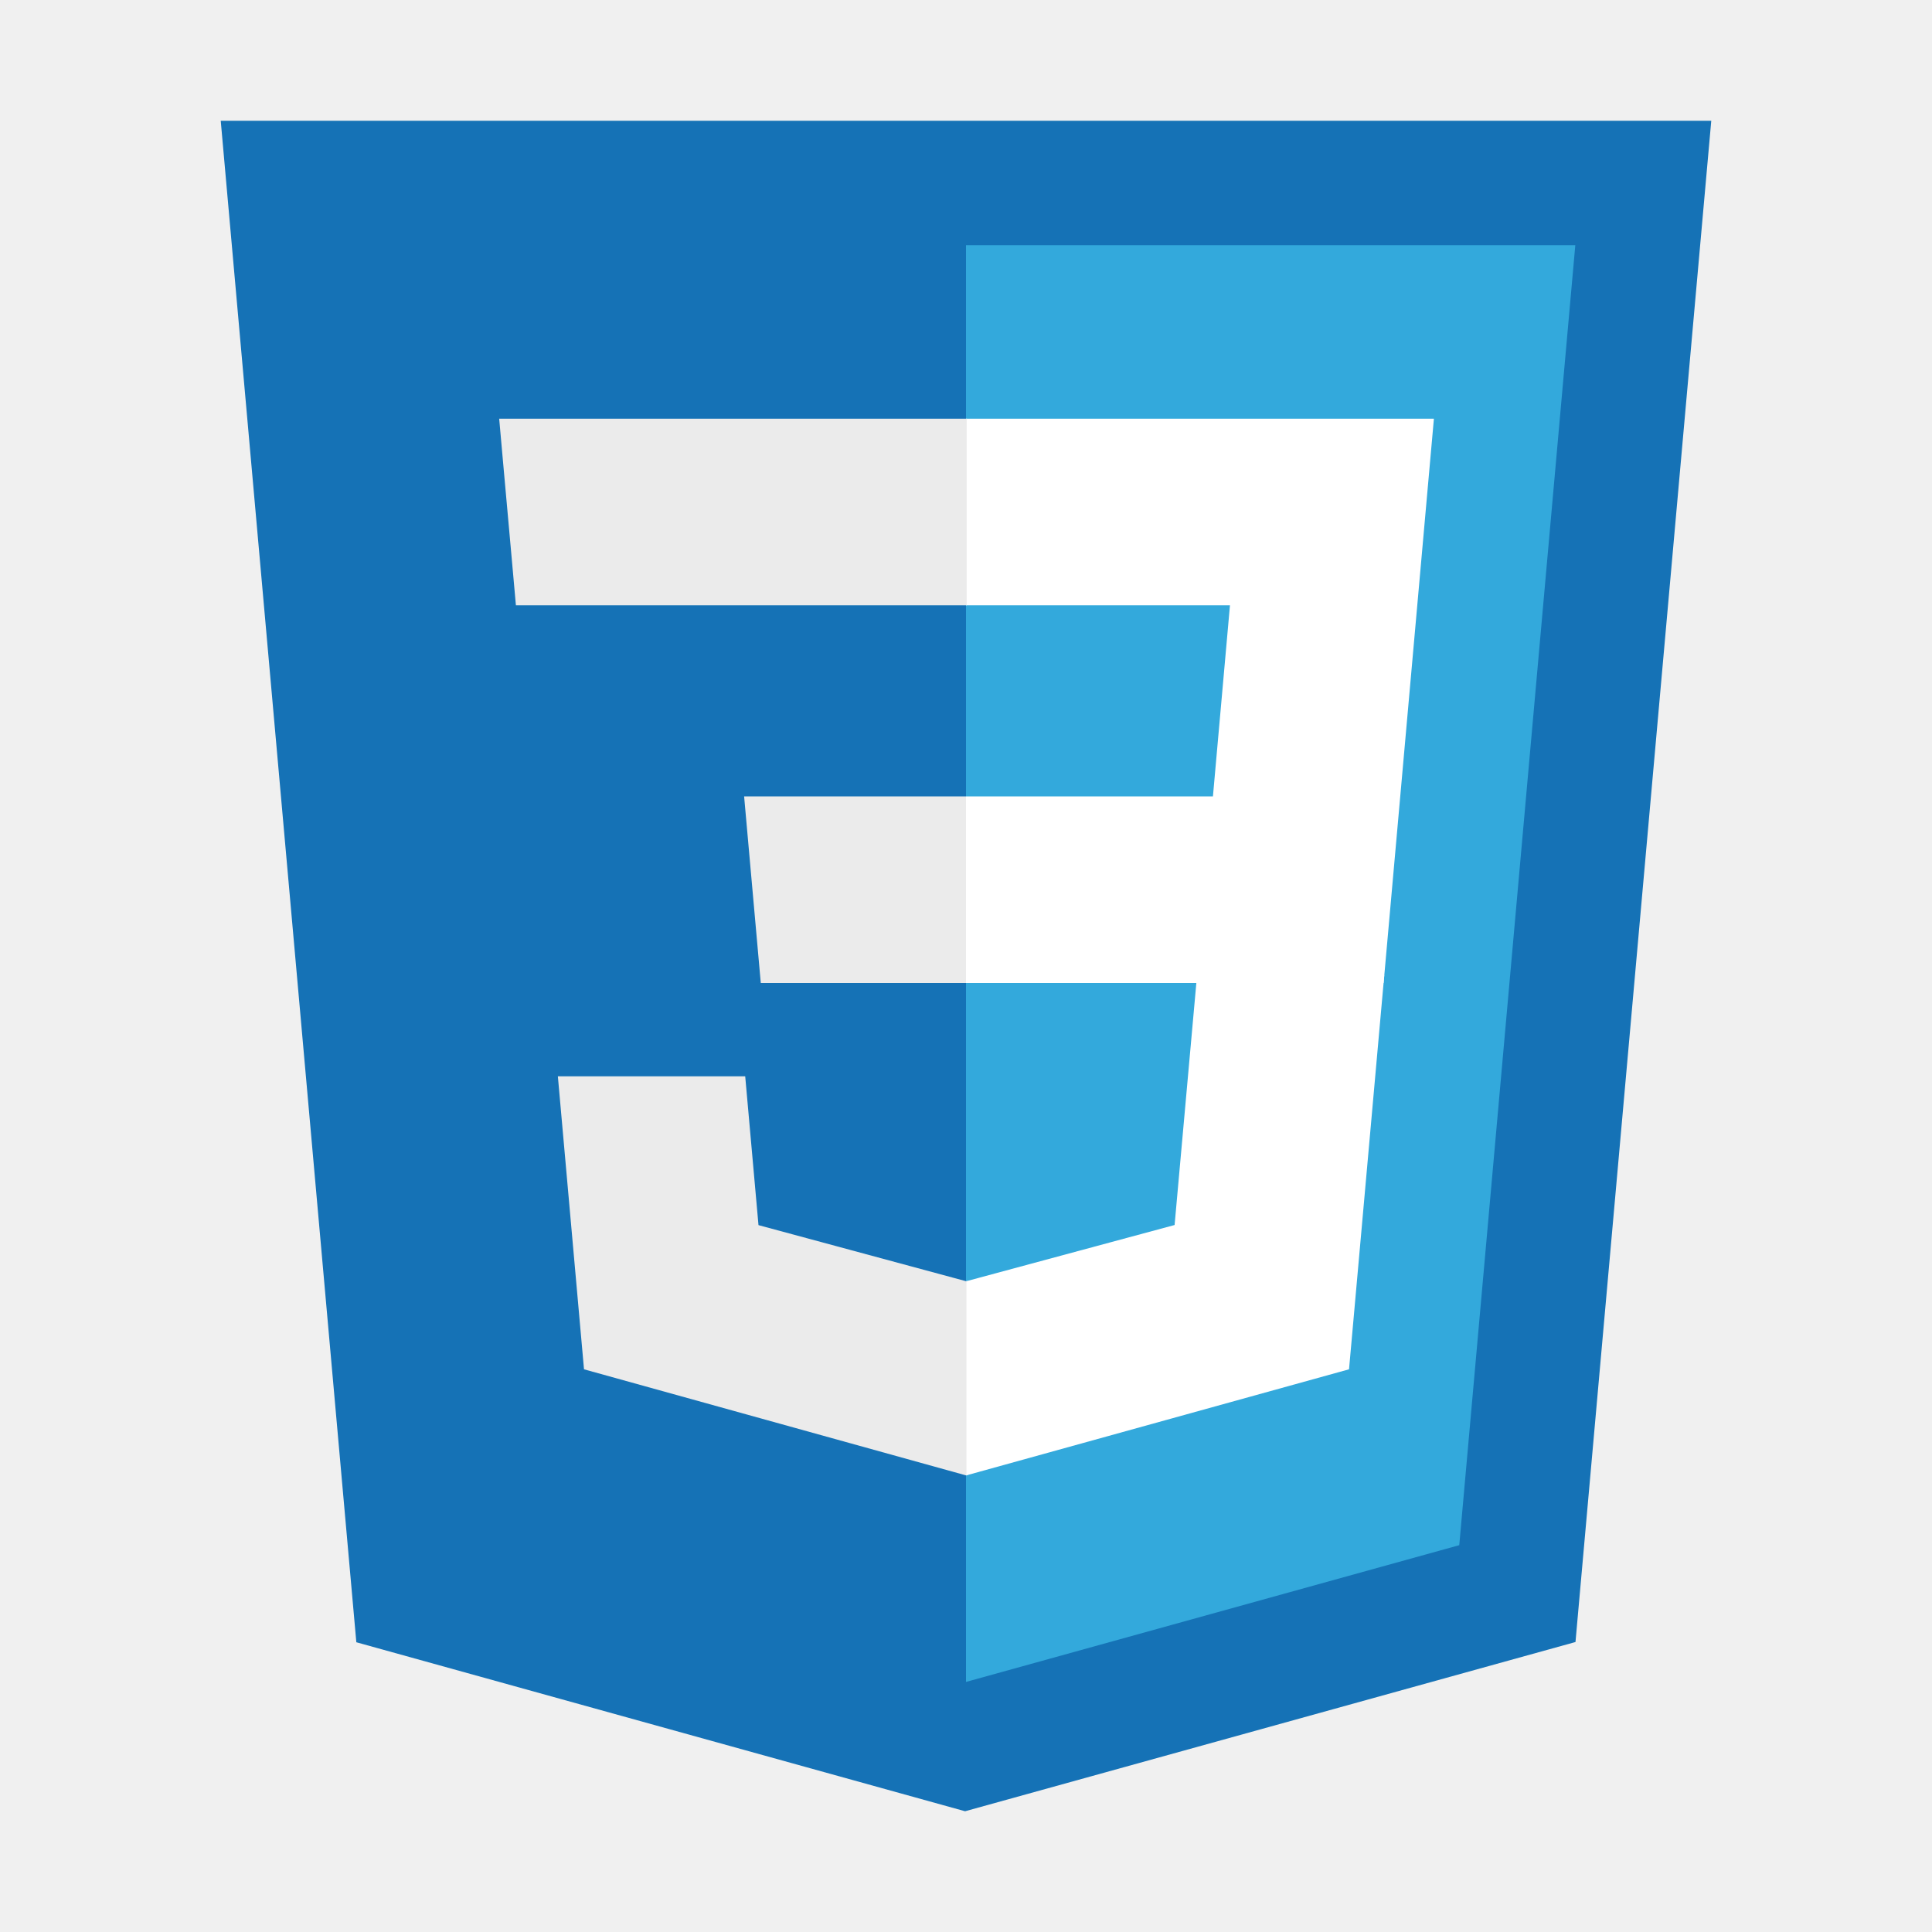
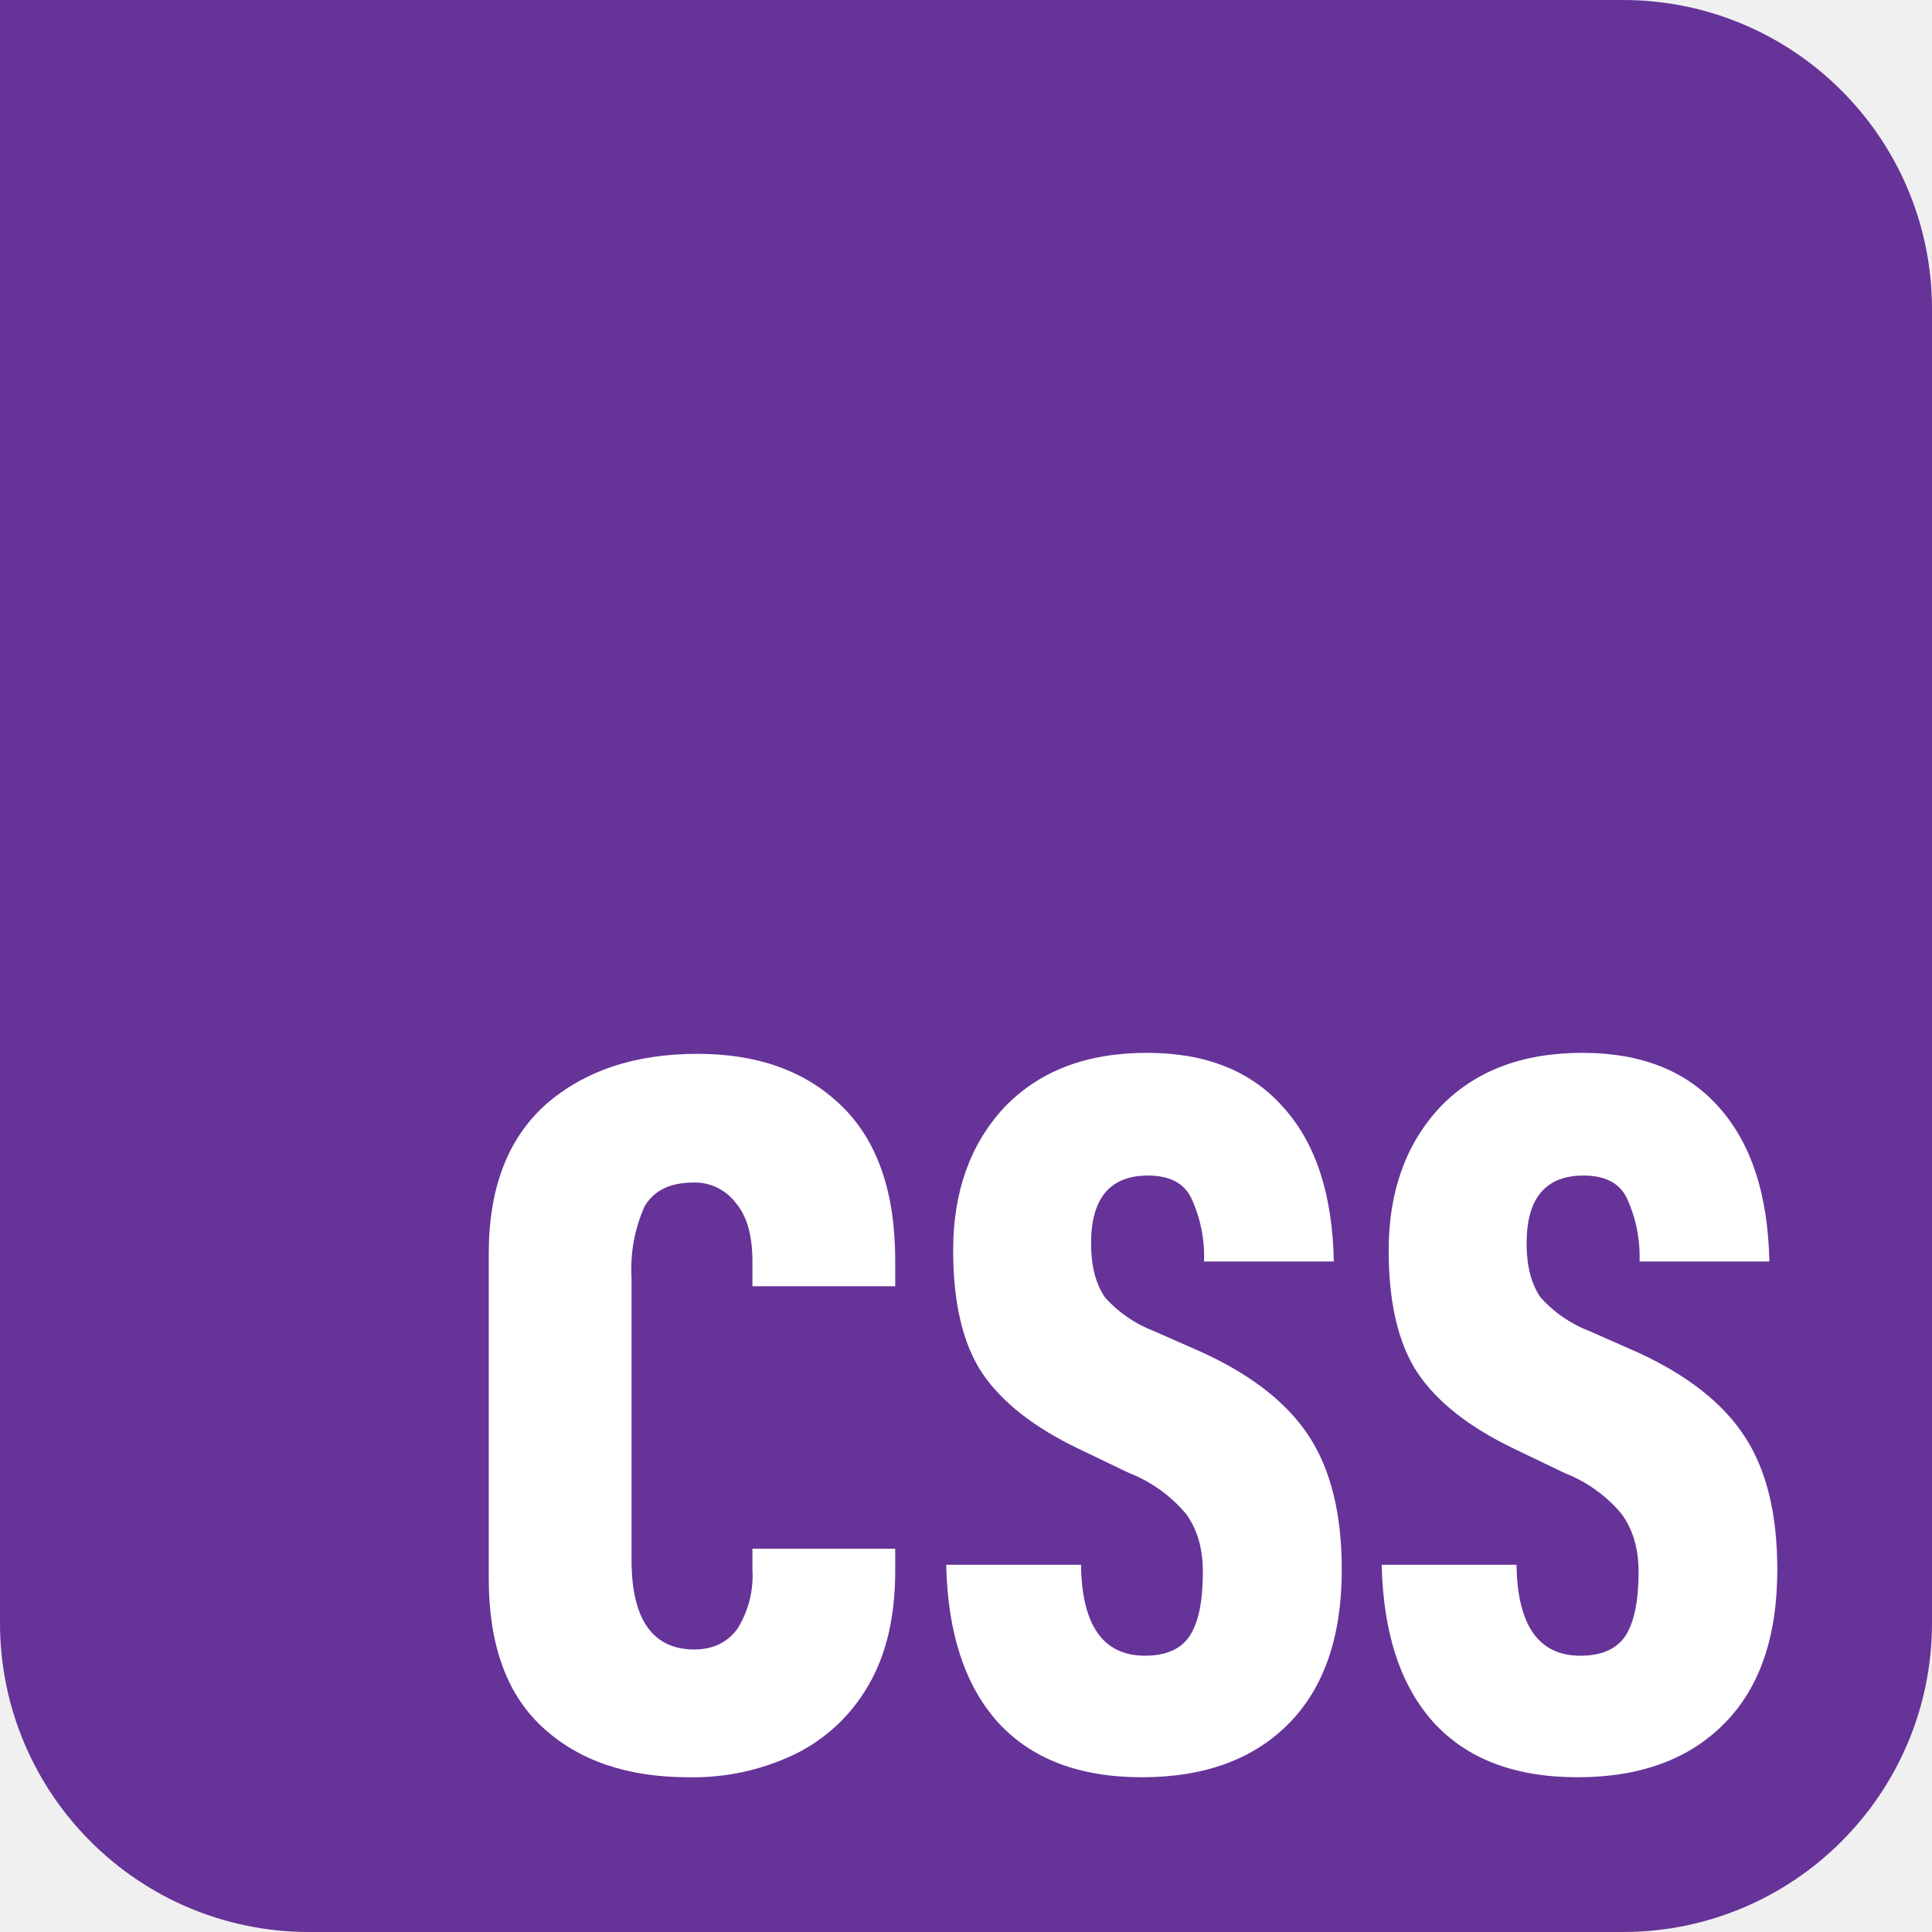
- <svg xmlns="http://www.w3.org/2000/svg" viewBox="0 0 32 32">
-   <polygon points="5.902 27.201 3.656 2 28.344 2 26.095 27.197 15.985 30 5.902 27.201" style="fill:#1572b6" />
-   <polygon points="16 27.858 24.17 25.593 26.092 4.061 16 4.061 16 27.858" style="fill:#33a9dc" />
-   <polygon points="16 13.191 20.09 13.191 20.372 10.026 16 10.026 16 6.935 16.011 6.935 23.75 6.935 23.676 7.764 22.917 16.282 16 16.282 16 13.191" style="fill:#fff" />
-   <polygon points="16.019 21.218 16.005 21.222 12.563 20.292 12.343 17.827 10.67 17.827 9.24 17.827 9.673 22.68 16.004 24.438 16.019 24.434 16.019 21.218" style="fill:#ebebeb" />
-   <polygon points="19.827 16.151 19.455 20.29 16.008 21.22 16.008 24.436 22.344 22.68 22.391 22.158 22.928 16.151 19.827 16.151" style="fill:#fff" />
-   <polygon points="16.011 6.935 16.011 8.855 16.011 10.018 16.011 10.026 8.555 10.026 8.555 10.026 8.545 10.026 8.483 9.331 8.342 7.764 8.268 6.935 16.011 6.935" style="fill:#ebebeb" />
-   <polygon points="16 13.191 16 15.111 16 16.274 16 16.282 12.611 16.282 12.611 16.282 12.601 16.282 12.539 15.587 12.399 14.02 12.325 13.191 16 13.191" style="fill:#ebebeb" />
+ <svg xmlns="http://www.w3.org/2000/svg" width="1000" height="1000" viewBox="0 0 1000 1000" role="img" aria-labelledby="css-logo-title css-logo-description">
+   <path fill="#639" d="M0 0H840A160 160 0 0 1 1000 160V840A160 160 0 0 1 840 1000H160A160 160 0 0 1 0 840V0Z" />
+   <path fill="#fff" d="M816.54 919.9c-32.39 0-57.16-9.42-74.5-28.35-17.15-19.03-26.08-46.18-26.88-81.64h69.8c.4 31.36 11.42 47.08 33.08 47.08 11.04 0 18.86-3.5 23.37-10.42 4.41-6.9 6.72-17.93 6.72-33.05 0-12.02-3.01-22.04-8.83-29.95a73.2 73.2 0 0 0-29.48-21.14L783.95 750c-23.06-11.02-39.81-24.04-50.14-39.27-10.03-15.13-15.04-36.36-15.04-63.5 0-30.36 8.83-55 26.37-73.94 18.05-18.93 42.62-28.34 74-28.34 30.3 0 53.76 9.31 70.3 27.84 16.85 18.64 25.67 45.28 26.38 80.14h-67.19c.4-11.4-1.9-22.72-6.72-33.06-3.8-7.6-11.23-11.41-22.26-11.41-19.65 0-29.48 11.71-29.48 35.05 0 11.83 2.4 21.04 7.22 28.05A65.18 65.18 0 0 0 822.76 689l24.77 10.92c25.57 11.72 44.02 26.05 55.35 43.38 11.43 17.23 17.05 40.27 17.05 69.12 0 34.56-9.03 61.1-27.38 79.63-18.25 18.53-43.62 27.85-76 27.85Zm-225.42 0c-32.4 0-57.16-9.42-74.51-28.35-17.15-19.03-26.07-46.18-26.87-81.64h69.79c.4 31.36 11.43 47.08 33.1 47.08 11.02 0 18.84-3.5 23.25-10.42 4.52-6.9 6.72-17.93 6.72-33.05 0-12.02-2.9-22.04-8.72-29.95a73.2 73.2 0 0 0-29.48-21.14L558.53 750c-23.07-11.02-39.81-24.04-50.14-39.27-10.03-15.13-15.04-36.36-15.04-63.5 0-30.36 8.82-55 26.37-73.94 18.05-18.93 42.62-28.34 74-28.34 30.29 0 53.75 9.31 70.2 27.84 17.05 18.64 25.77 45.28 26.47 80.14h-67.18c.4-11.4-1.9-22.72-6.72-33.06-3.81-7.6-11.23-11.41-22.26-11.41-19.66 0-29.49 11.71-29.49 35.05 0 11.83 2.41 21.04 7.22 28.05A65.18 65.18 0 0 0 597.33 689l24.77 10.92c25.57 11.72 44.02 26.05 55.36 43.38 11.33 17.23 17.04 40.27 17.04 69.12 0 34.56-9.12 61.1-27.37 79.63-18.25 18.53-43.62 27.85-76.01 27.85Zm-234.75 0c-31.7 0-56.86-8.62-75.51-25.85-18.65-17.12-27.88-42.87-27.88-76.93V648.83c0-33.85 9.83-59.5 29.48-77.13 19.96-17.43 46.13-26.24 78.52-26.24 31.39 0 56.15 9.01 74.5 26.84 18.56 17.93 27.88 44.58 27.88 80.14v13.32h-73.9v-12.92c0-13.72-3.01-23.84-8.83-30.45a26.46 26.46 0 0 0-21.66-10.32c-12.03 0-20.55 4.1-25.37 12.42a79.04 79.04 0 0 0-6.72 36.66v146.26c0 30.55 10.74 46.08 32.1 46.38 10.02 0 17.54-3.61 22.76-10.82a51.74 51.74 0 0 0 7.72-30.46V801.6h73.9v11.42c0 23.74-4.61 43.57-13.94 59.4a88.8 88.8 0 0 1-38.2 35.66 121.46 121.46 0 0 1-54.85 11.82Z" />
</svg>
